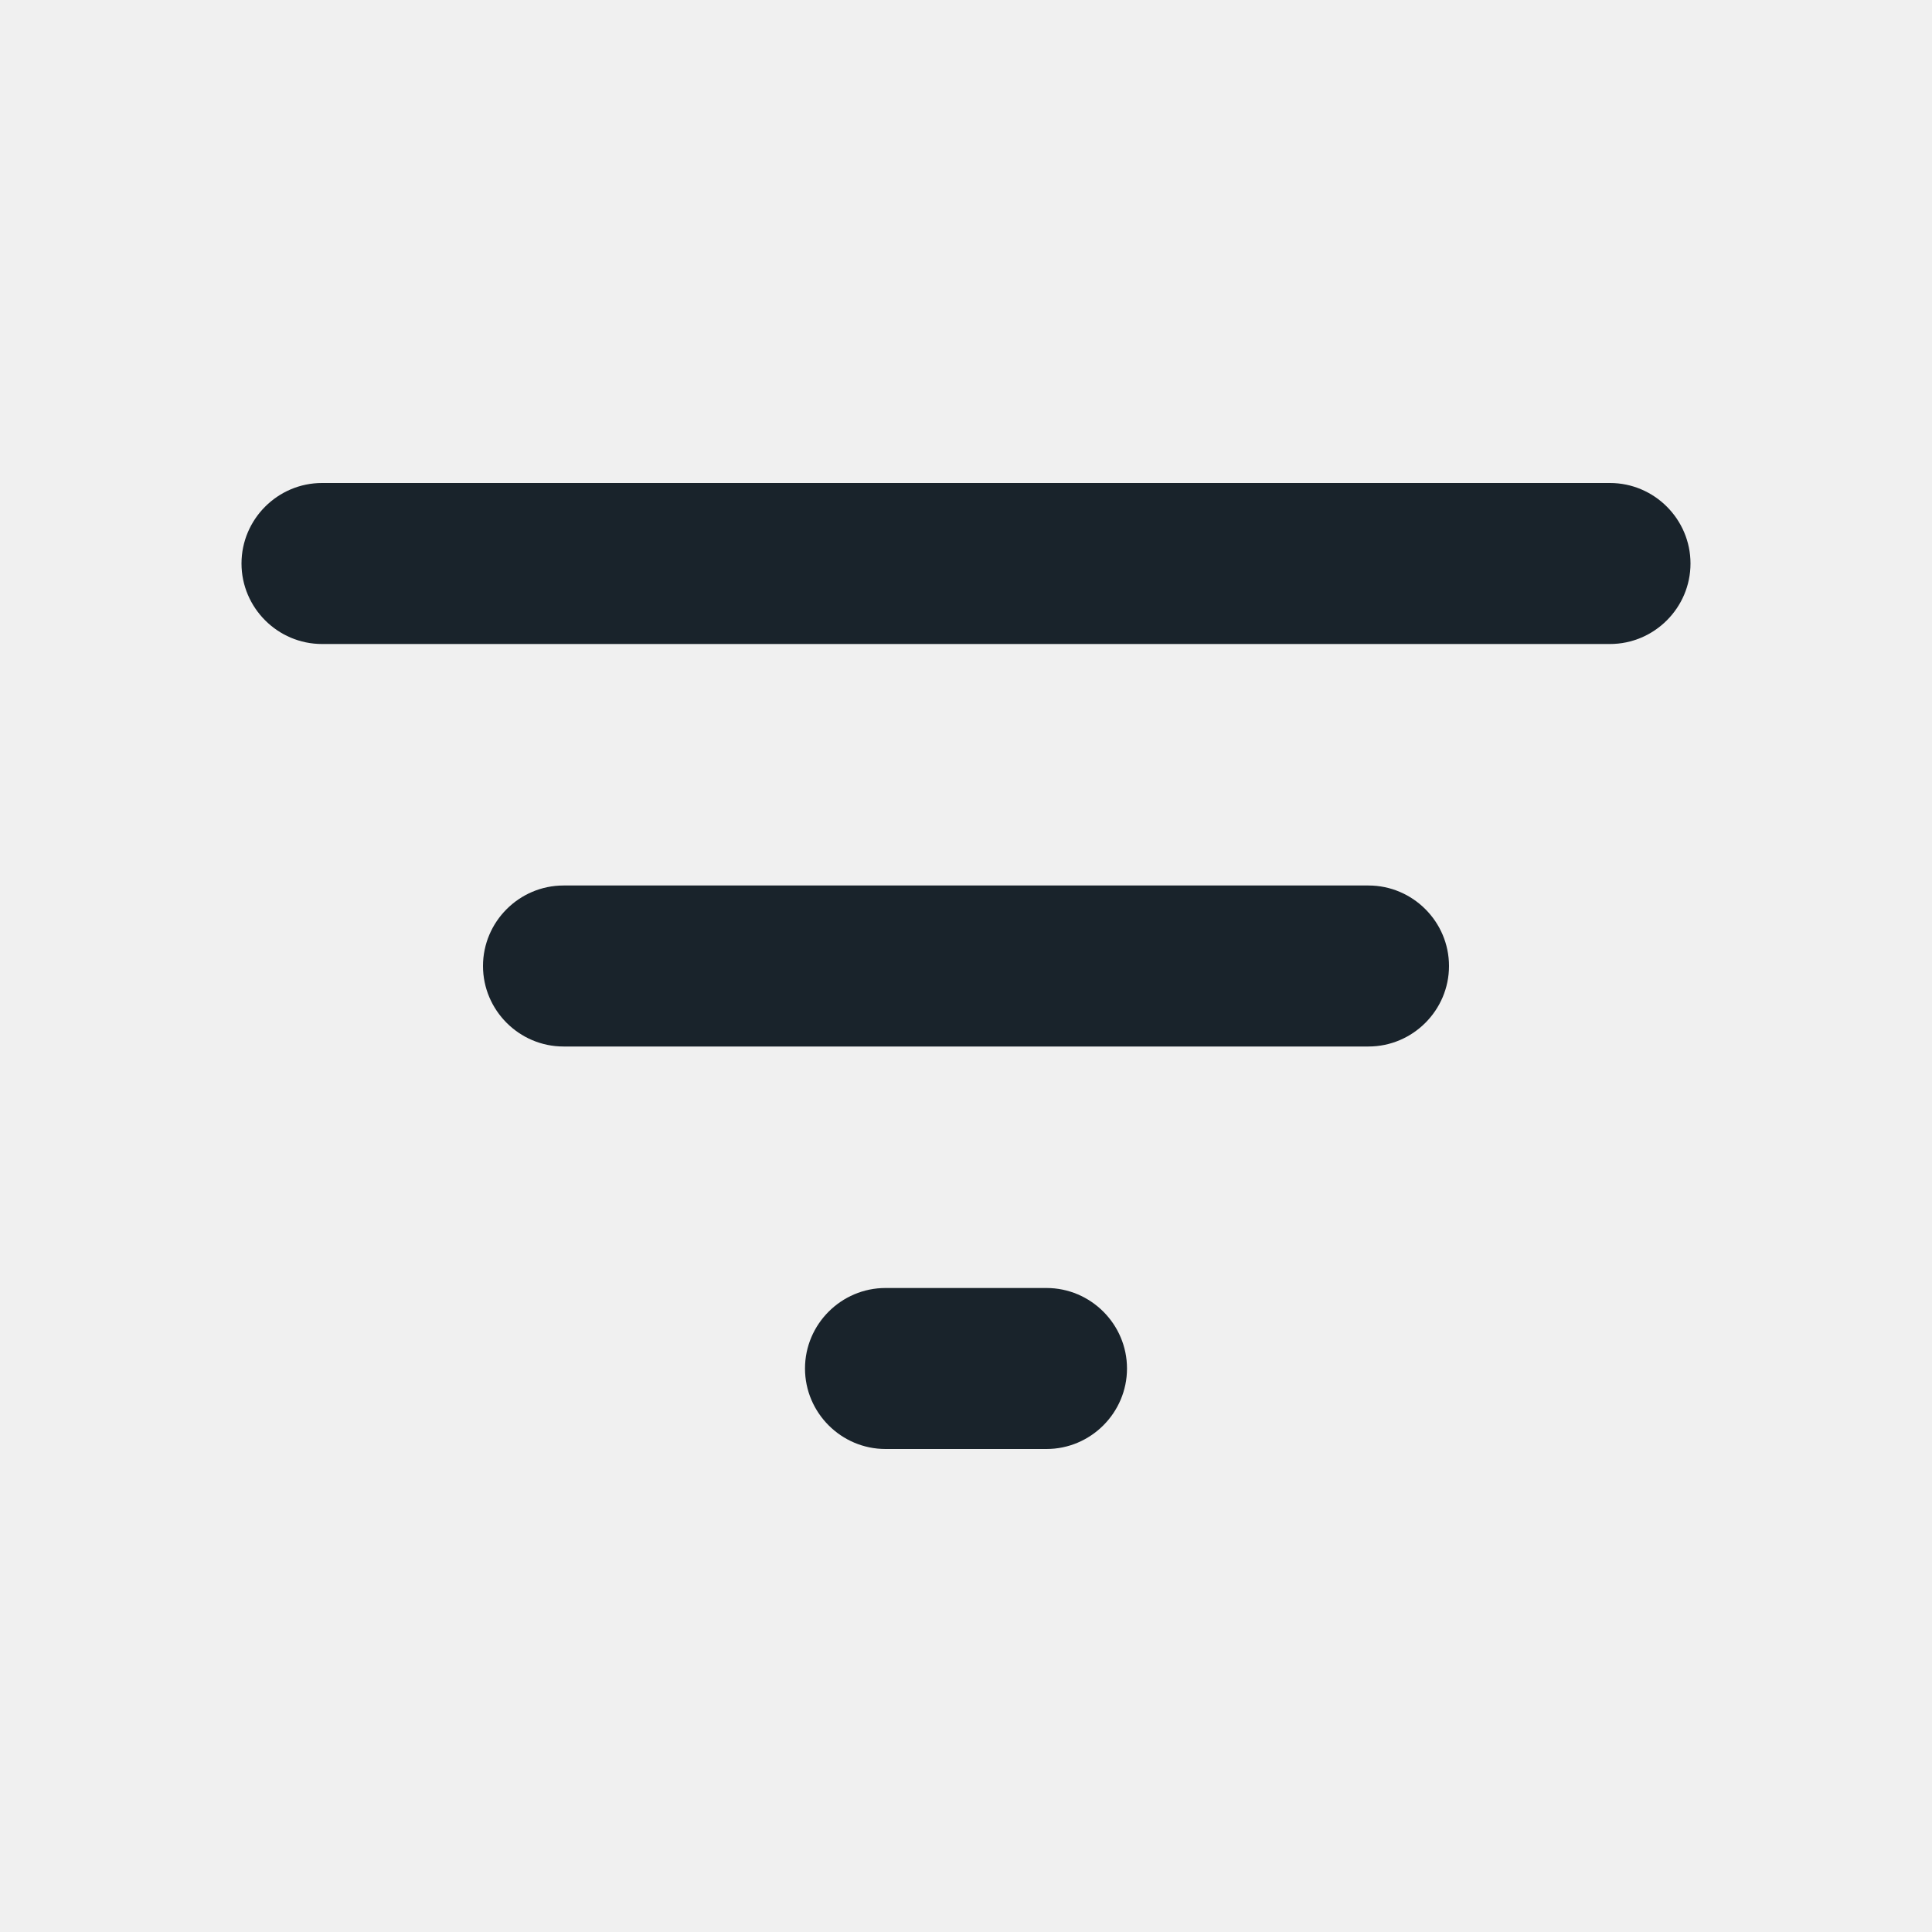
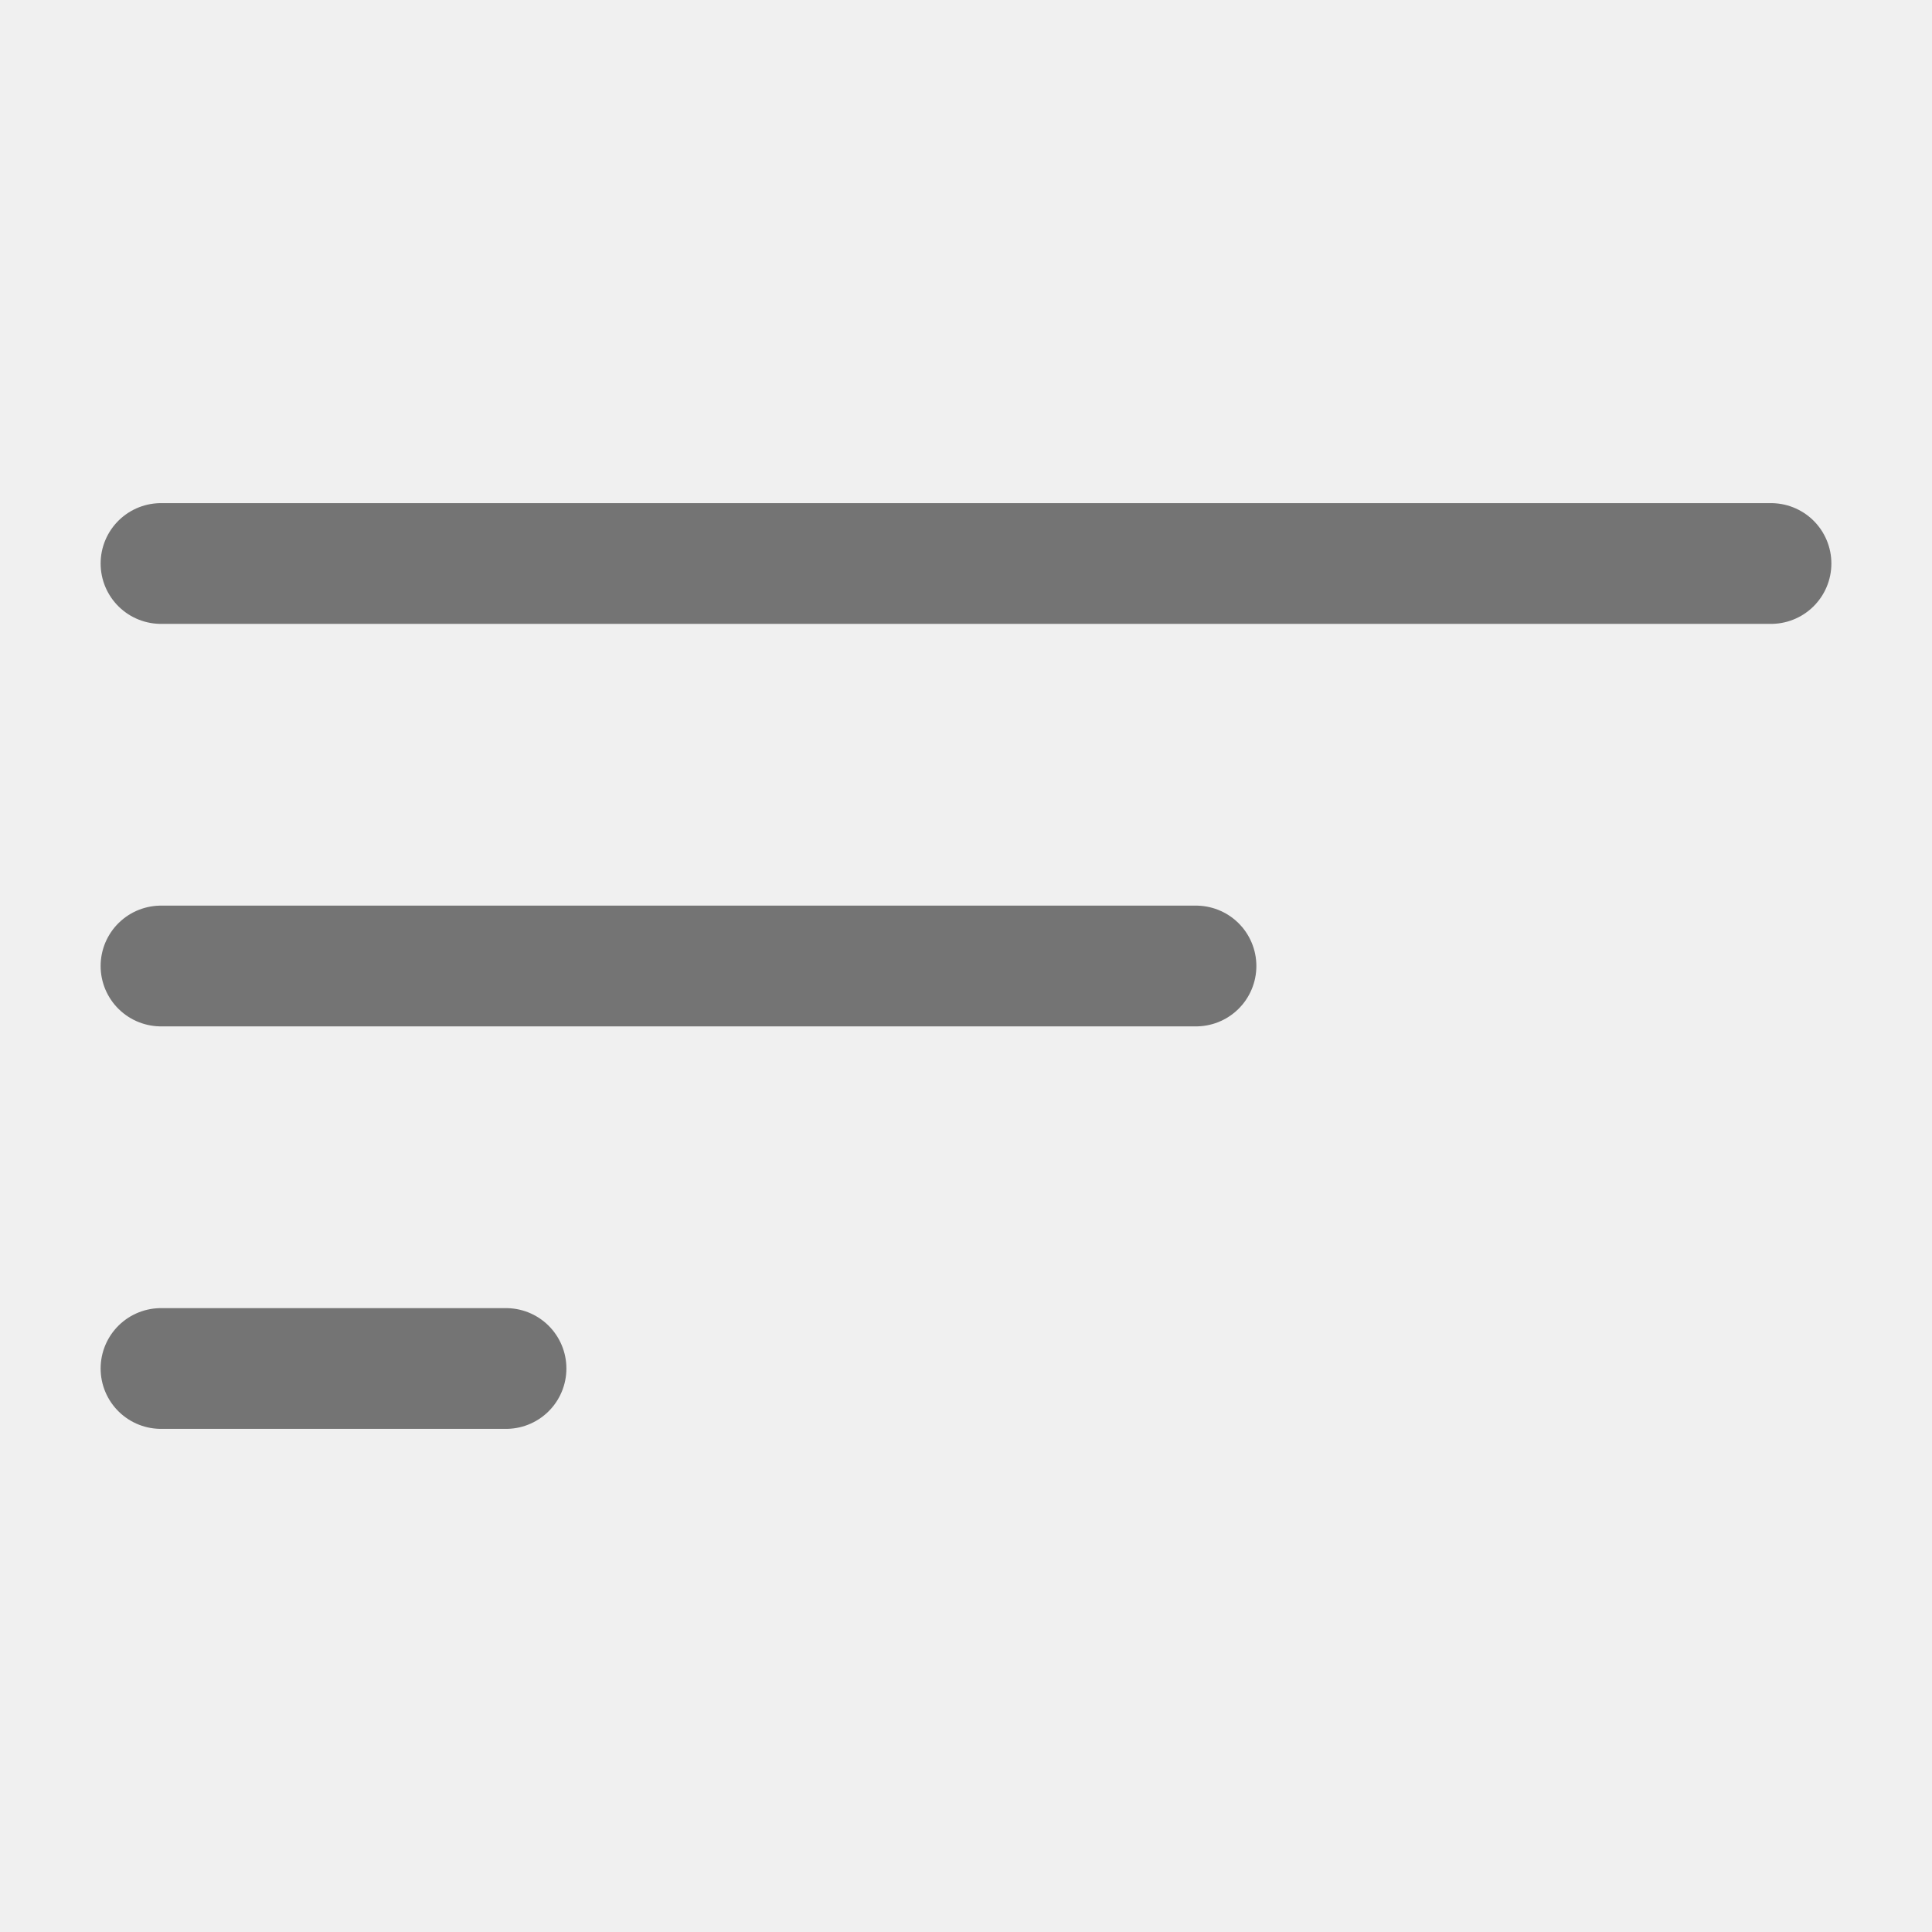
<svg xmlns="http://www.w3.org/2000/svg" width="24" height="24" viewBox="0 0 24 24" fill="none">
-   <g clip-path="url(#clip0_1217_4482)">
-     <path d="M11 18H13C13.55 18 14 17.55 14 17C14 16.45 13.55 16 13 16H11C10.45 16 10 16.45 10 17C10 17.55 10.45 18 11 18ZM3 7C3 7.55 3.45 8 4 8H20C20.55 8 21 7.55 21 7C21 6.45 20.55 6 20 6H4C3.45 6 3 6.45 3 7ZM7 13H17C17.55 13 18 12.55 18 12C18 11.45 17.55 11 17 11H7C6.45 11 6 11.45 6 12C6 12.55 6.45 13 7 13Z" fill="#19232B" />
-   </g>
-   <defs>
-     <clipPath id="clip0_1217_4482">
-       <rect width="24" height="24" fill="white" />
-     </clipPath>
-   </defs>
+   <path d="M2 7H22M2 12H14.857M2 17H6.286" stroke="#222222" stroke-opacity="0.6" stroke-width="1.5" stroke-linecap="round" stroke-linejoin="round" />
</svg>
